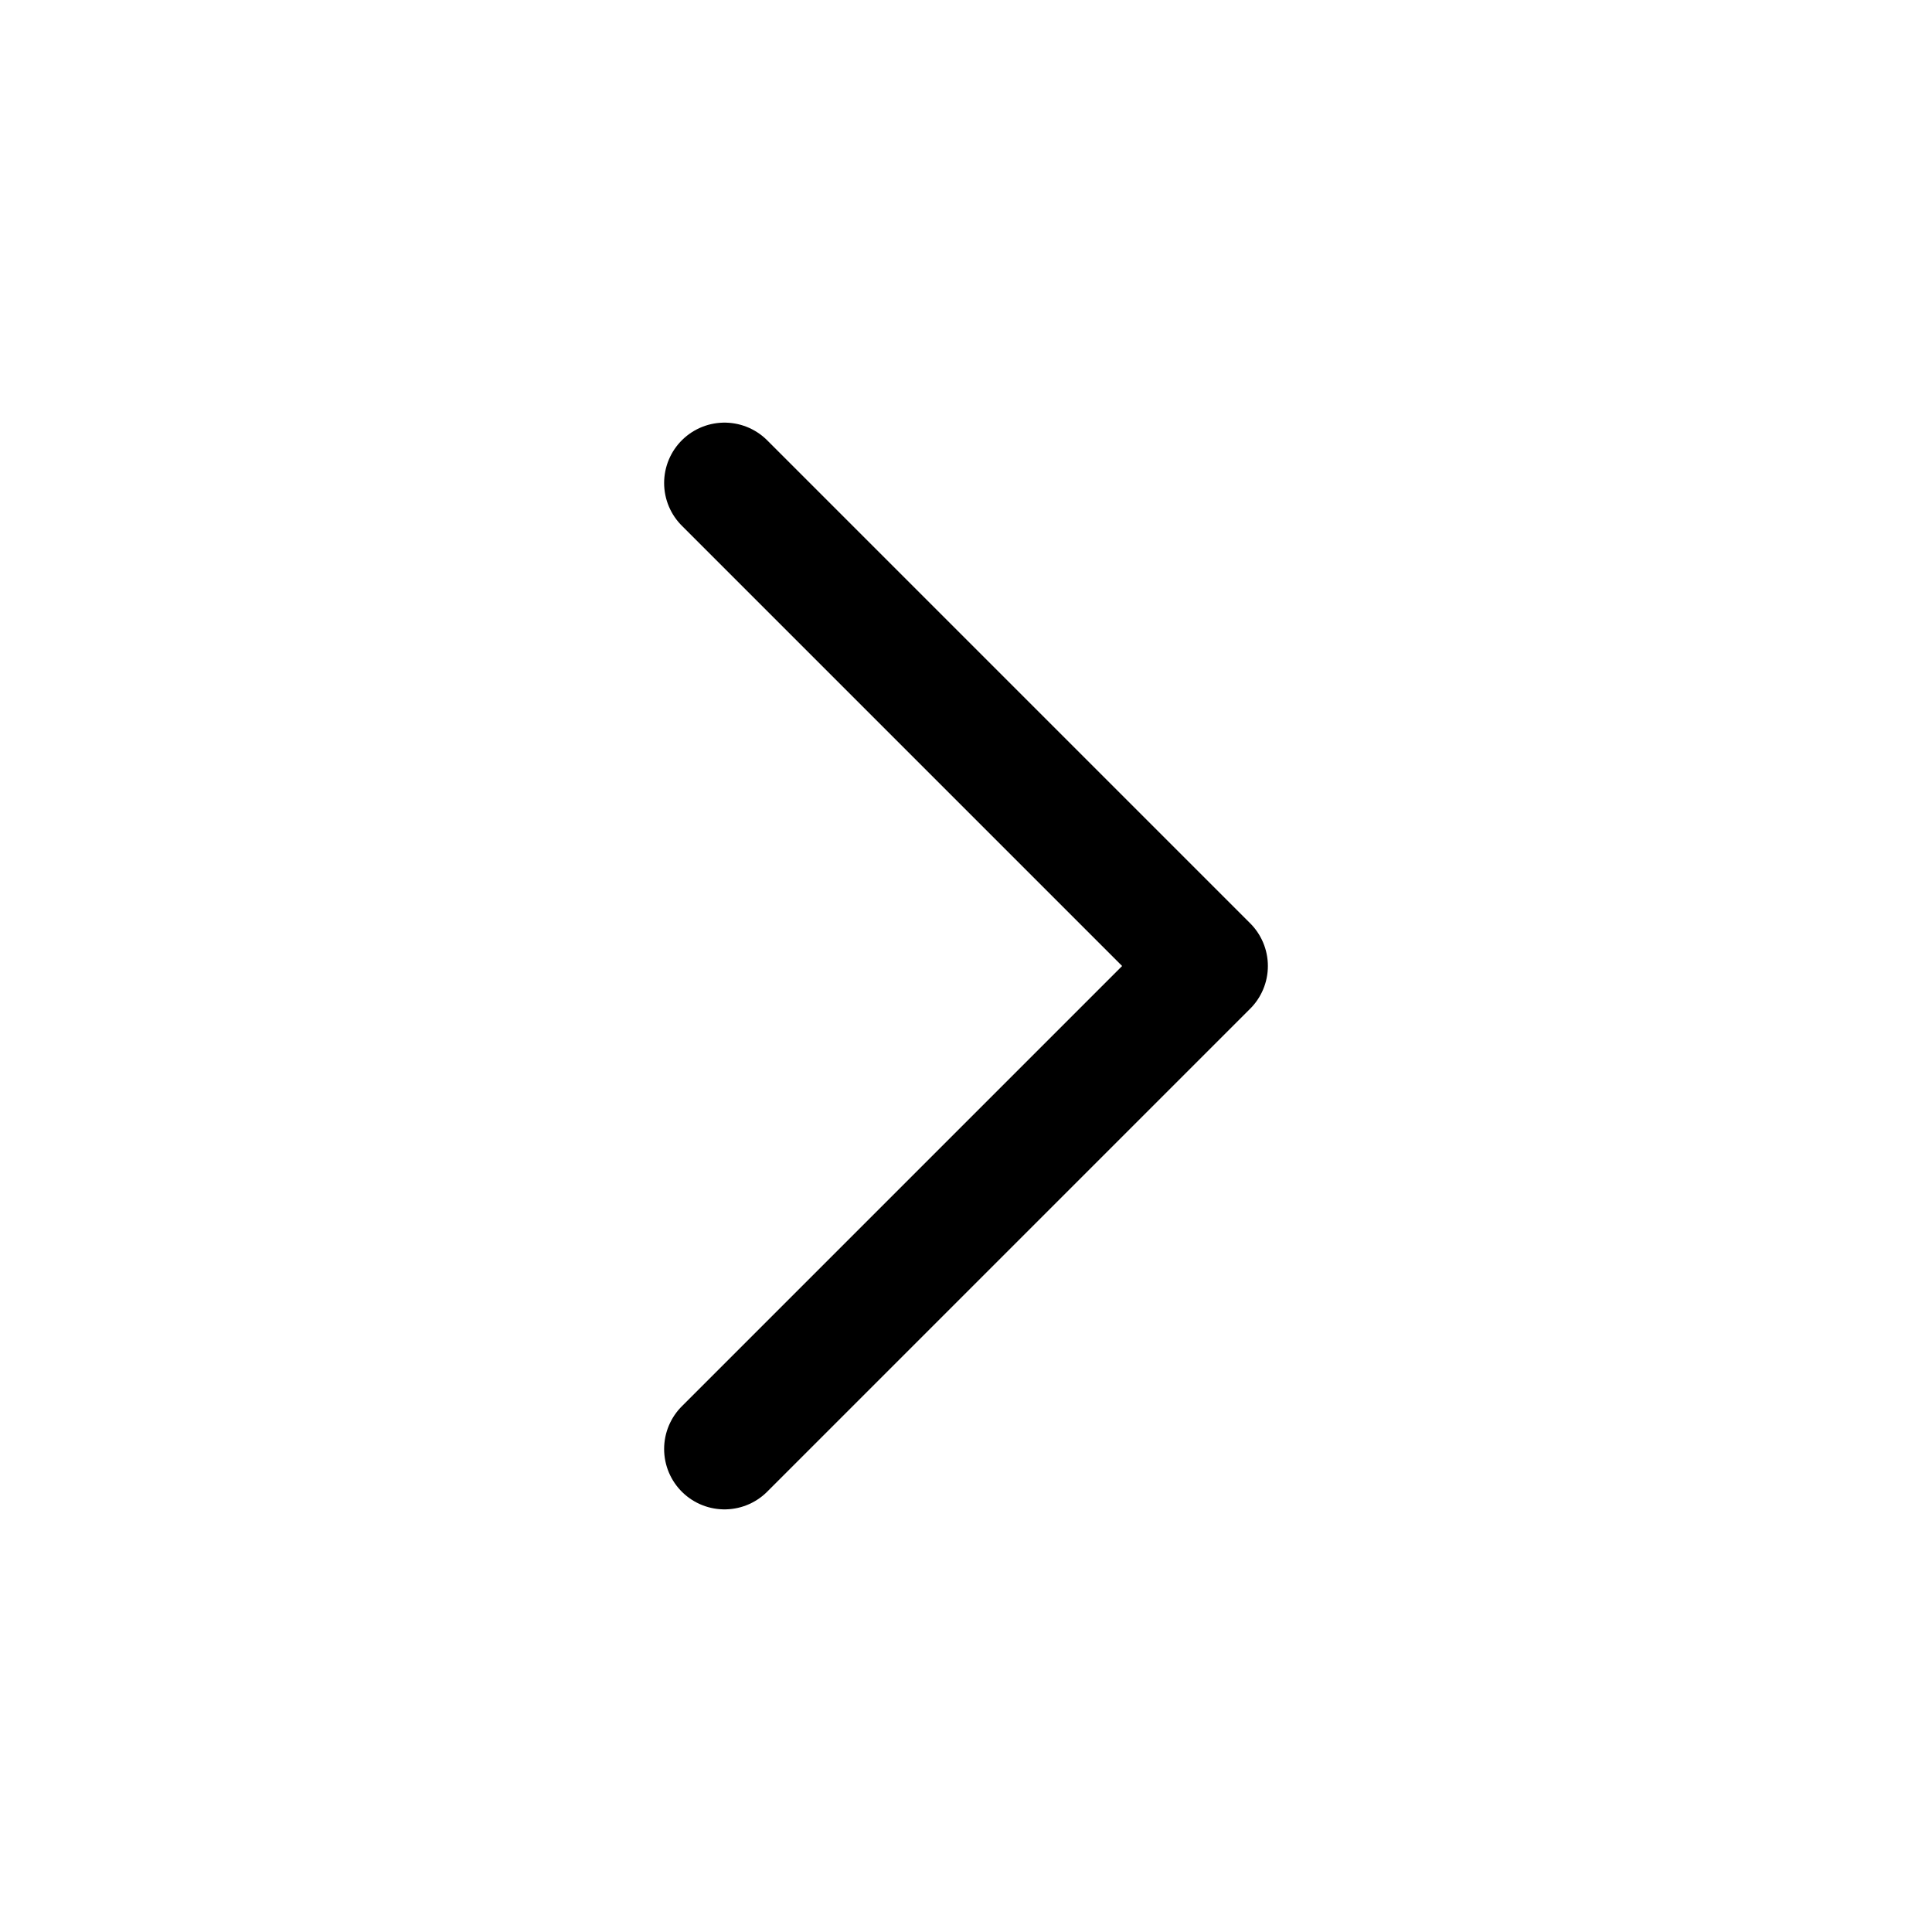
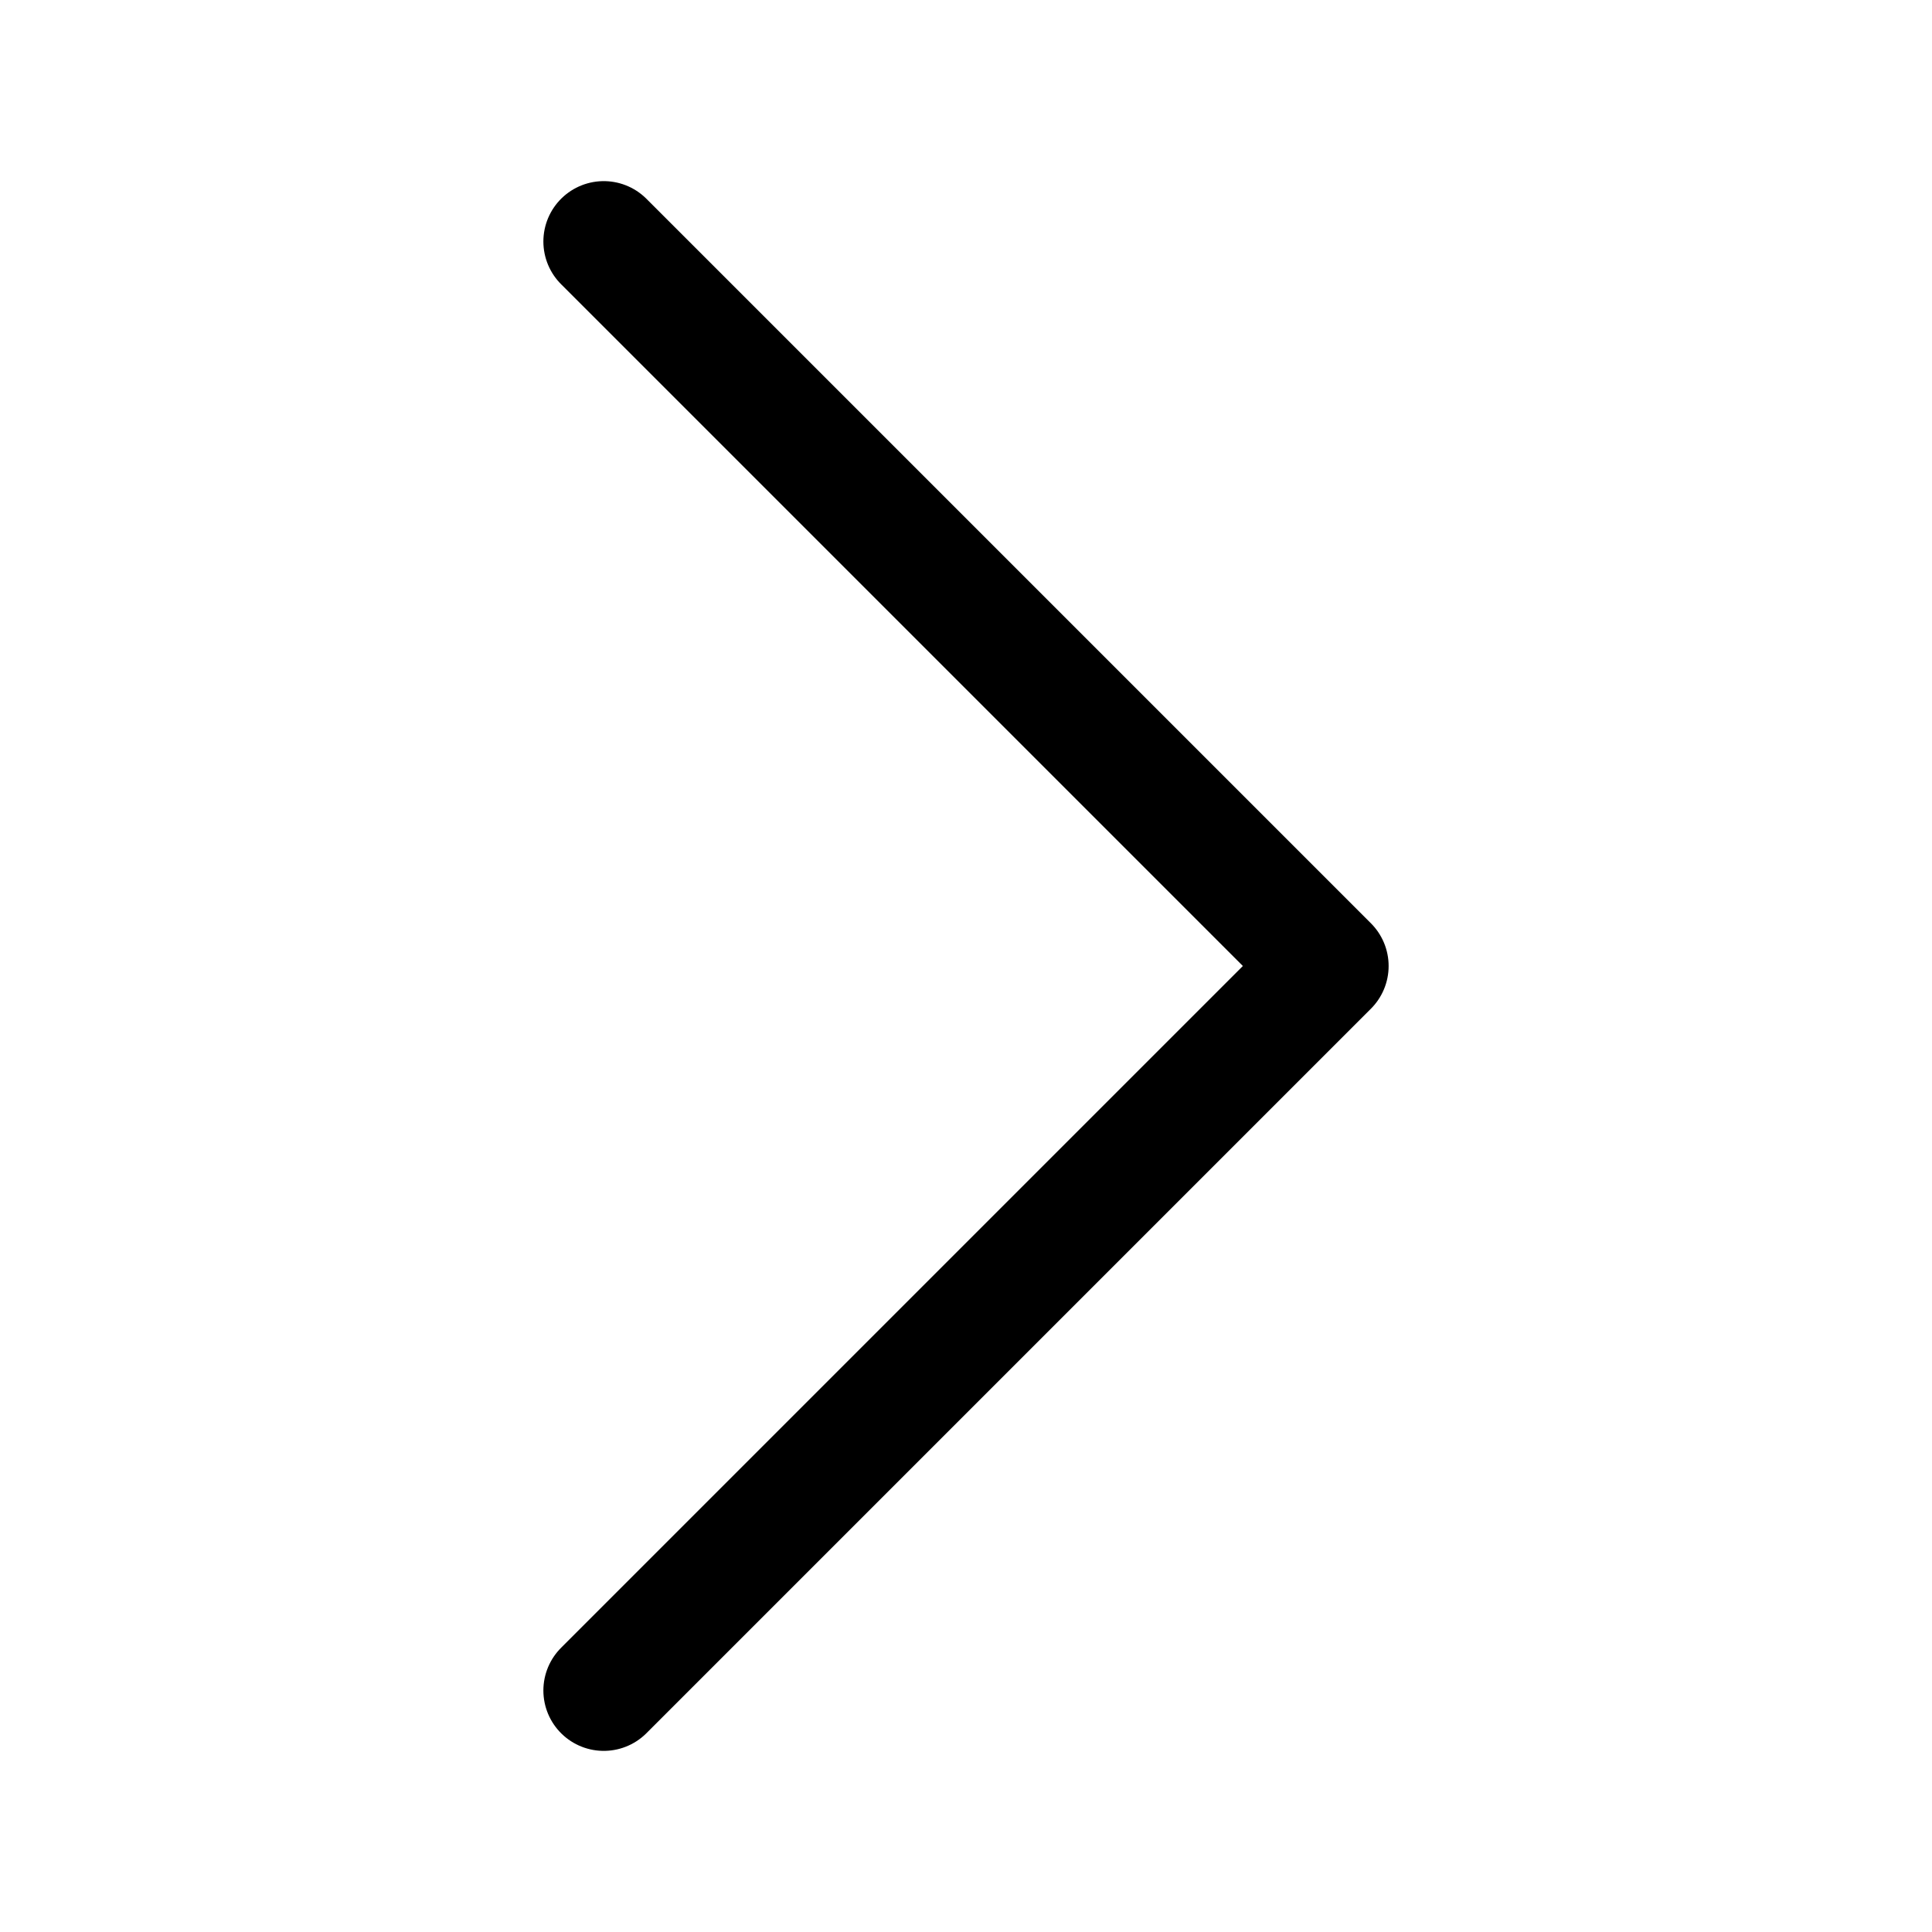
<svg xmlns="http://www.w3.org/2000/svg" width="24" height="24" viewBox="0 0 24 24" fill="none">
-   <path d="M9 6L15 12L9 18" stroke="currentColor" stroke-width="1.5" stroke-linecap="round" stroke-linejoin="round" />
+   <path d="M7.5 3 L16.5 12 L7.5 21" stroke="currentColor" stroke-width="1.5" stroke-linecap="round" stroke-linejoin="round" />
</svg>
